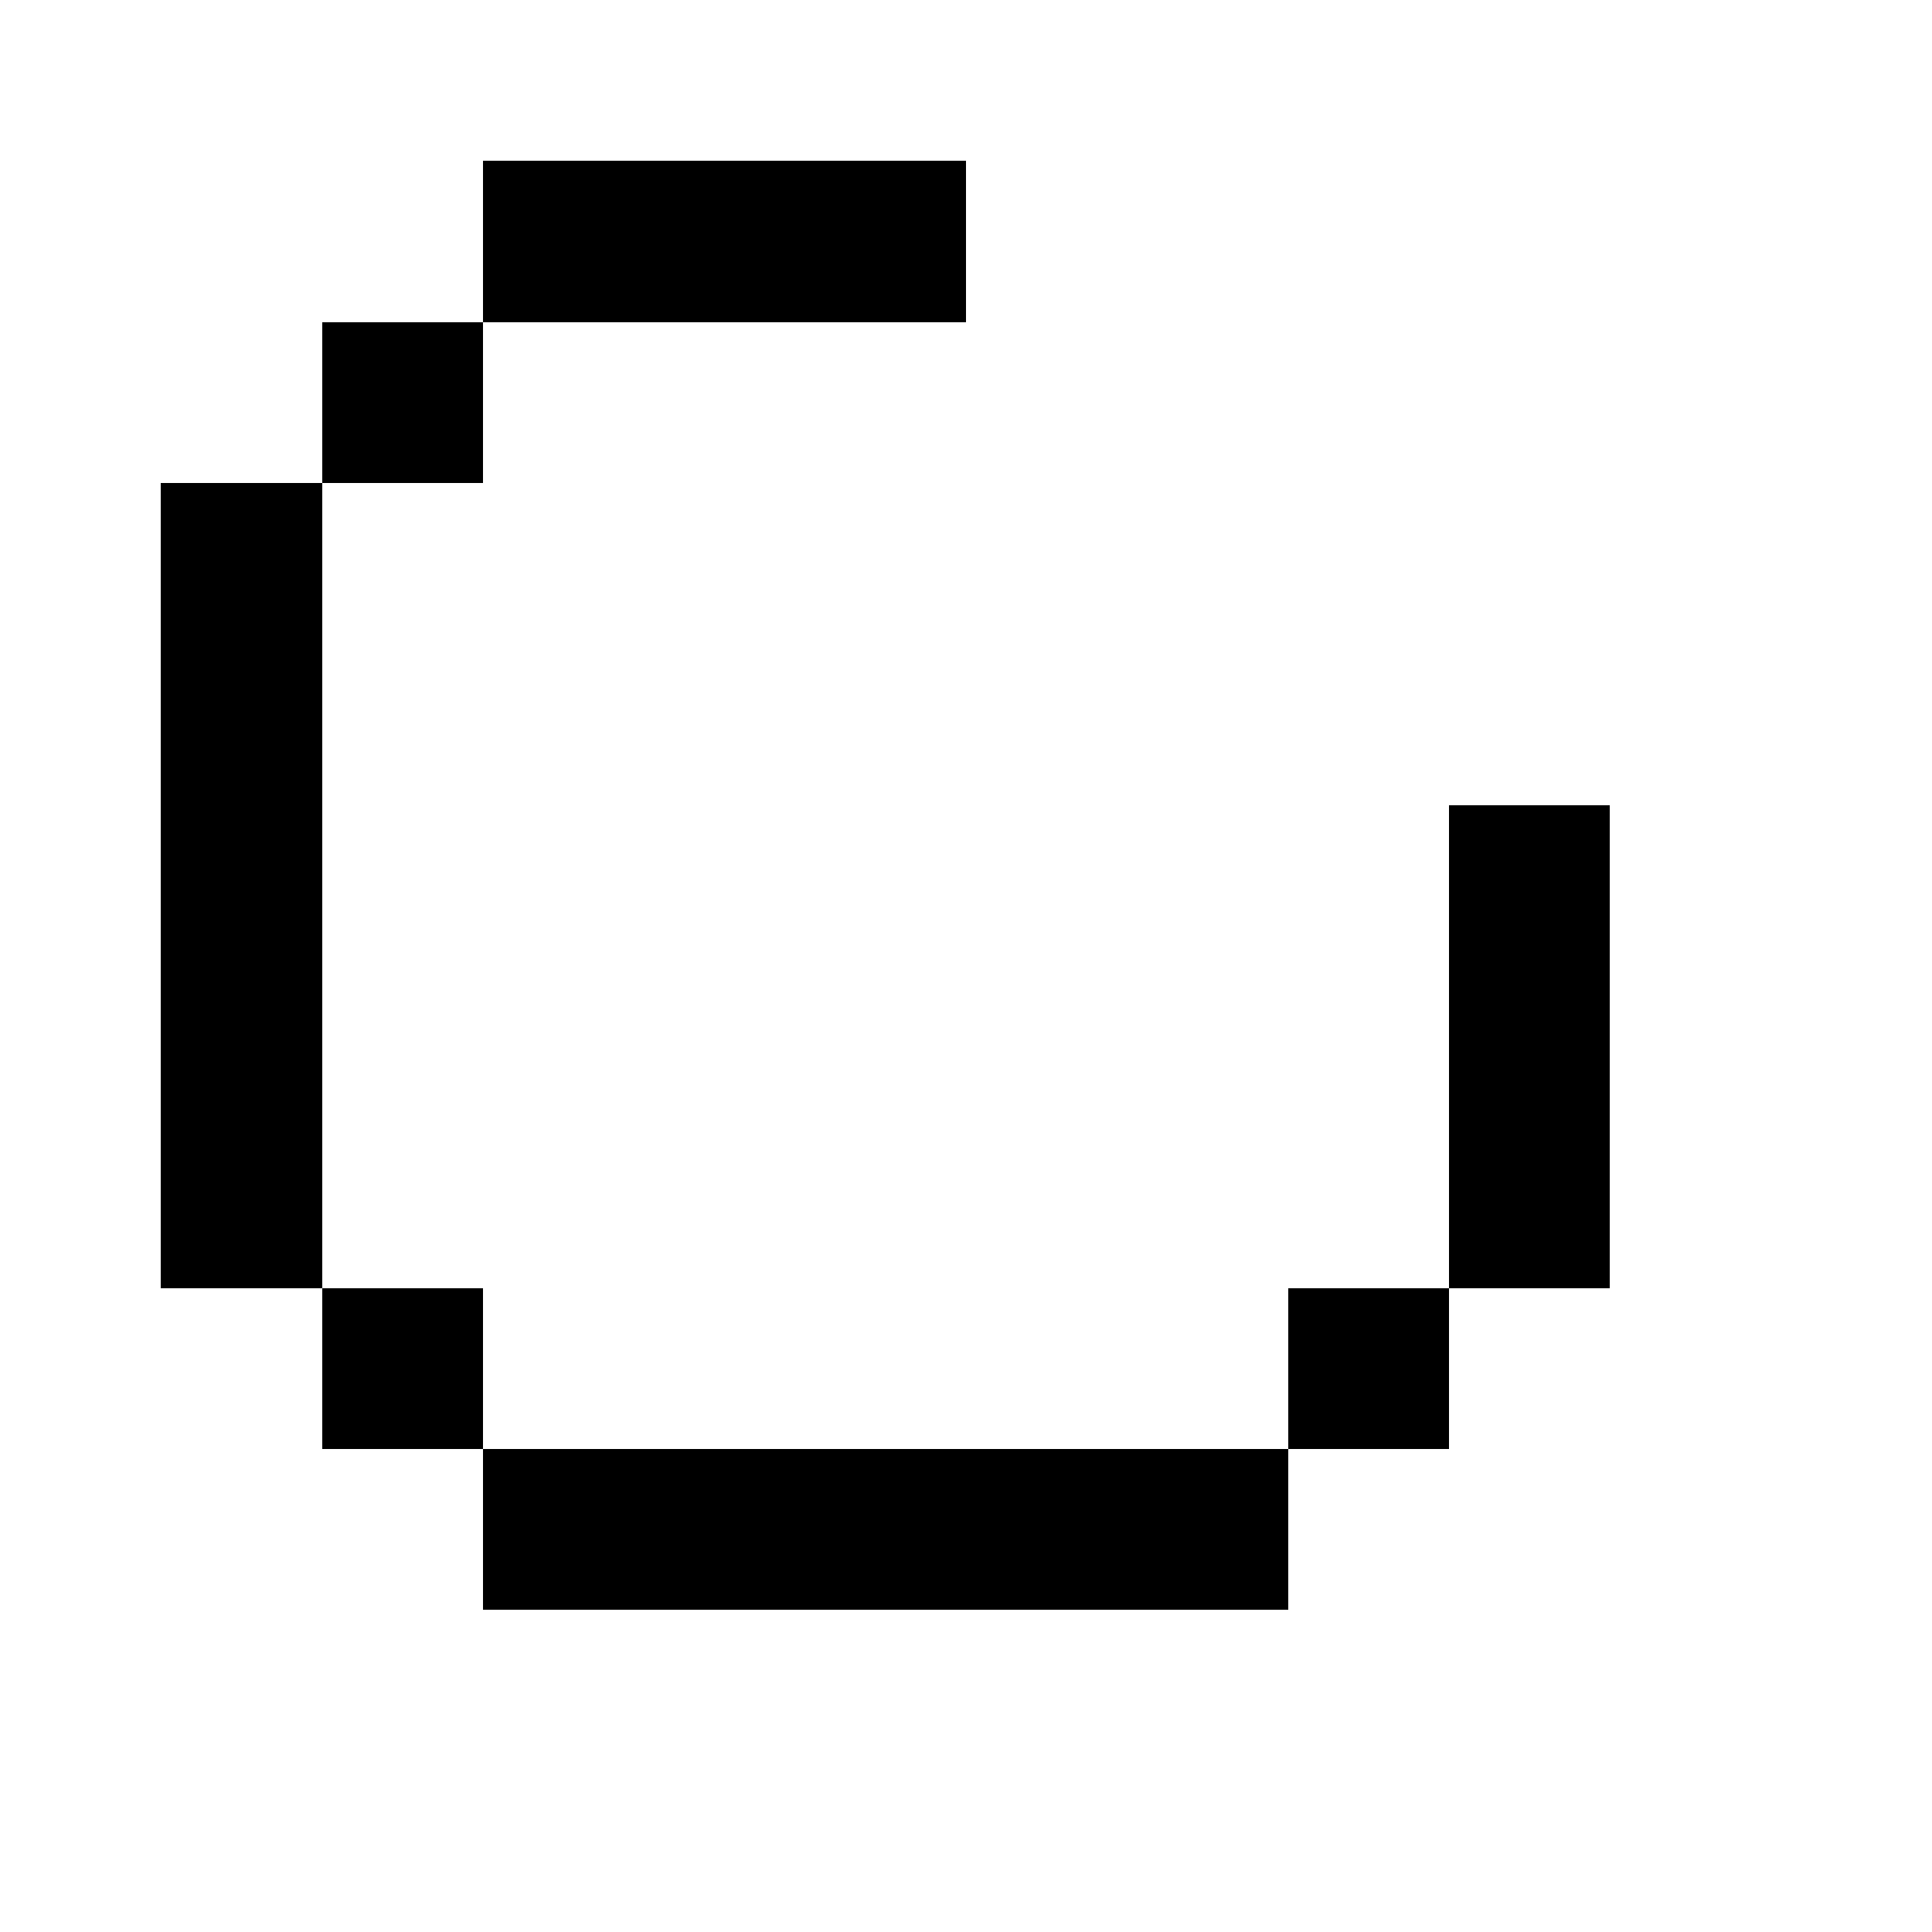
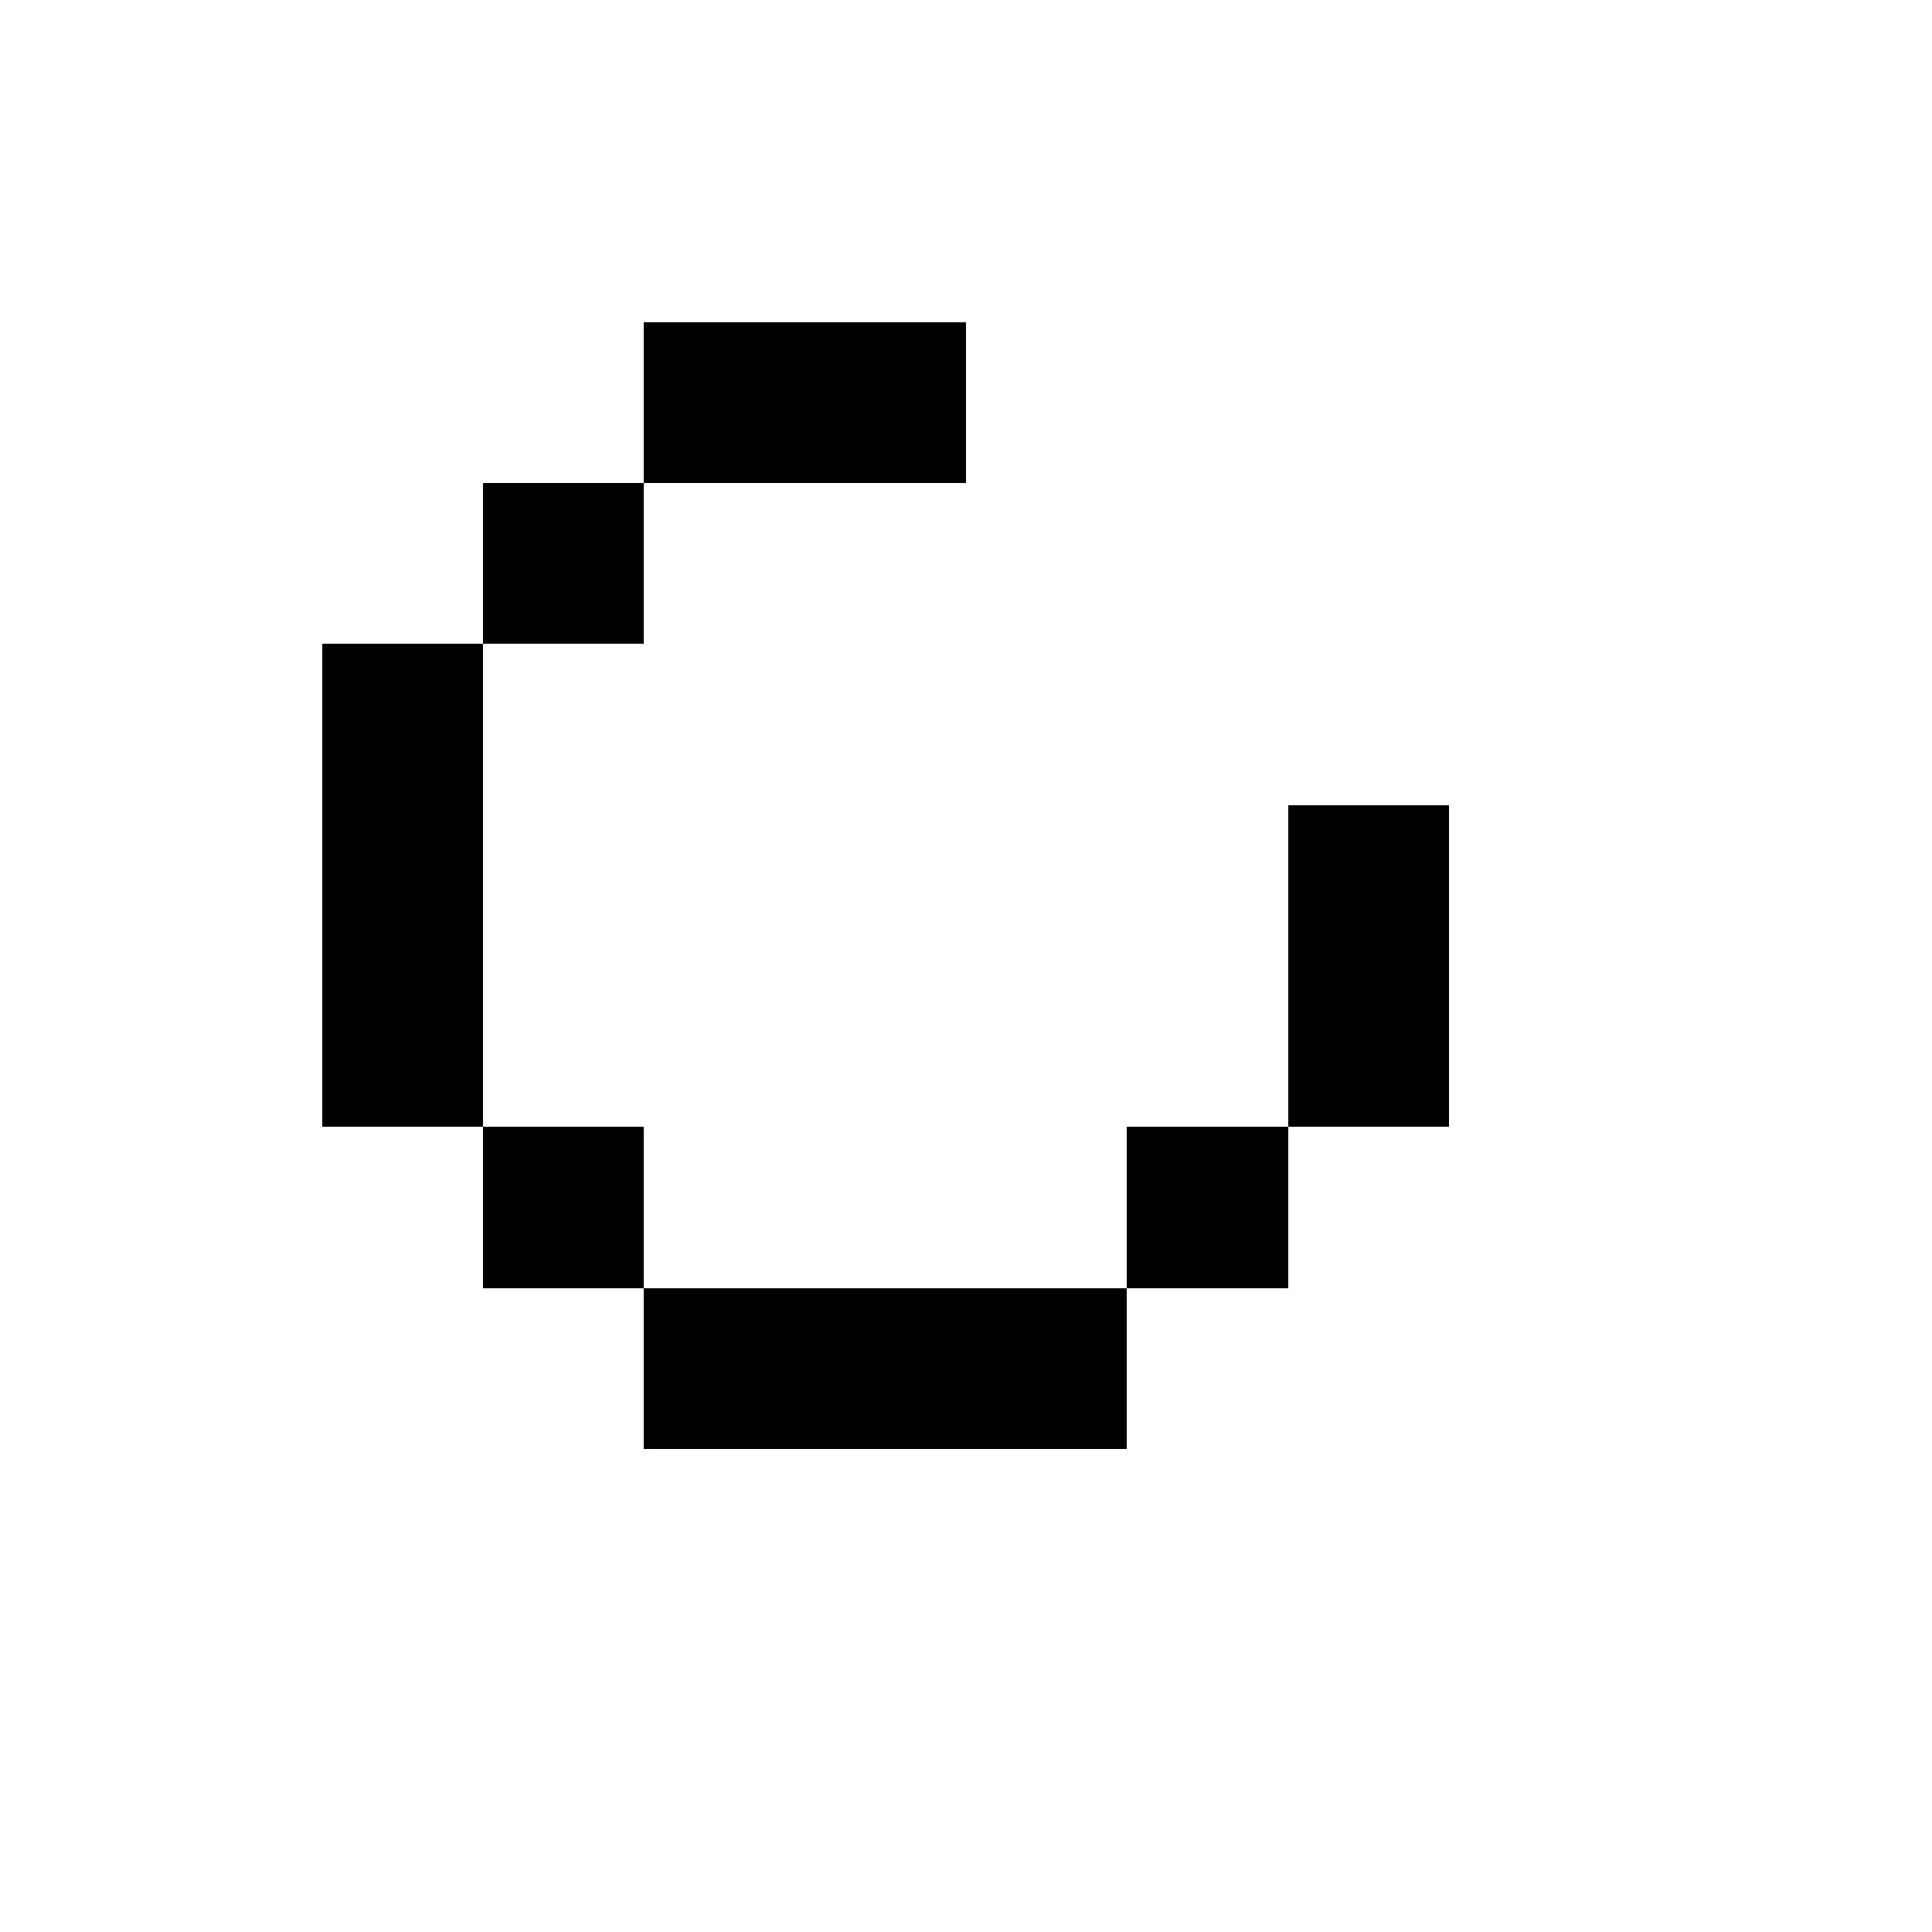
<svg xmlns="http://www.w3.org/2000/svg" width="12" height="12" viewBox="0 0 12 12" fill="currentColor" shape-rendering="crispEdges" aria-hidden="true">
-   <path d="M3 1h3v1h-3zM2 2h1v1h-1zM1 3h1v1h-1zM1 4h1v1h-1zM1 5h1v1h-1zM9 5h1v1h-1zM1 6h1v1h-1zM9 6h1v1h-1zM1 7h1v1h-1zM9 7h1v1h-1zM2 8h1v1h-1zM8 8h1v1h-1zM3 9h5v1h-5z" />
+   <path d="M4 2h2v1h-2zM3 3h1v1h-1zM2 4h1v1h-1zM2 5h1v1h-1zM8 5h1v1h-1zM2 6h1v1h-1zM8 6h1v1h-1zM3 7h1v1h-1zM7 7h1v1h-1zM4 8h3v1h-3z" />
</svg>
